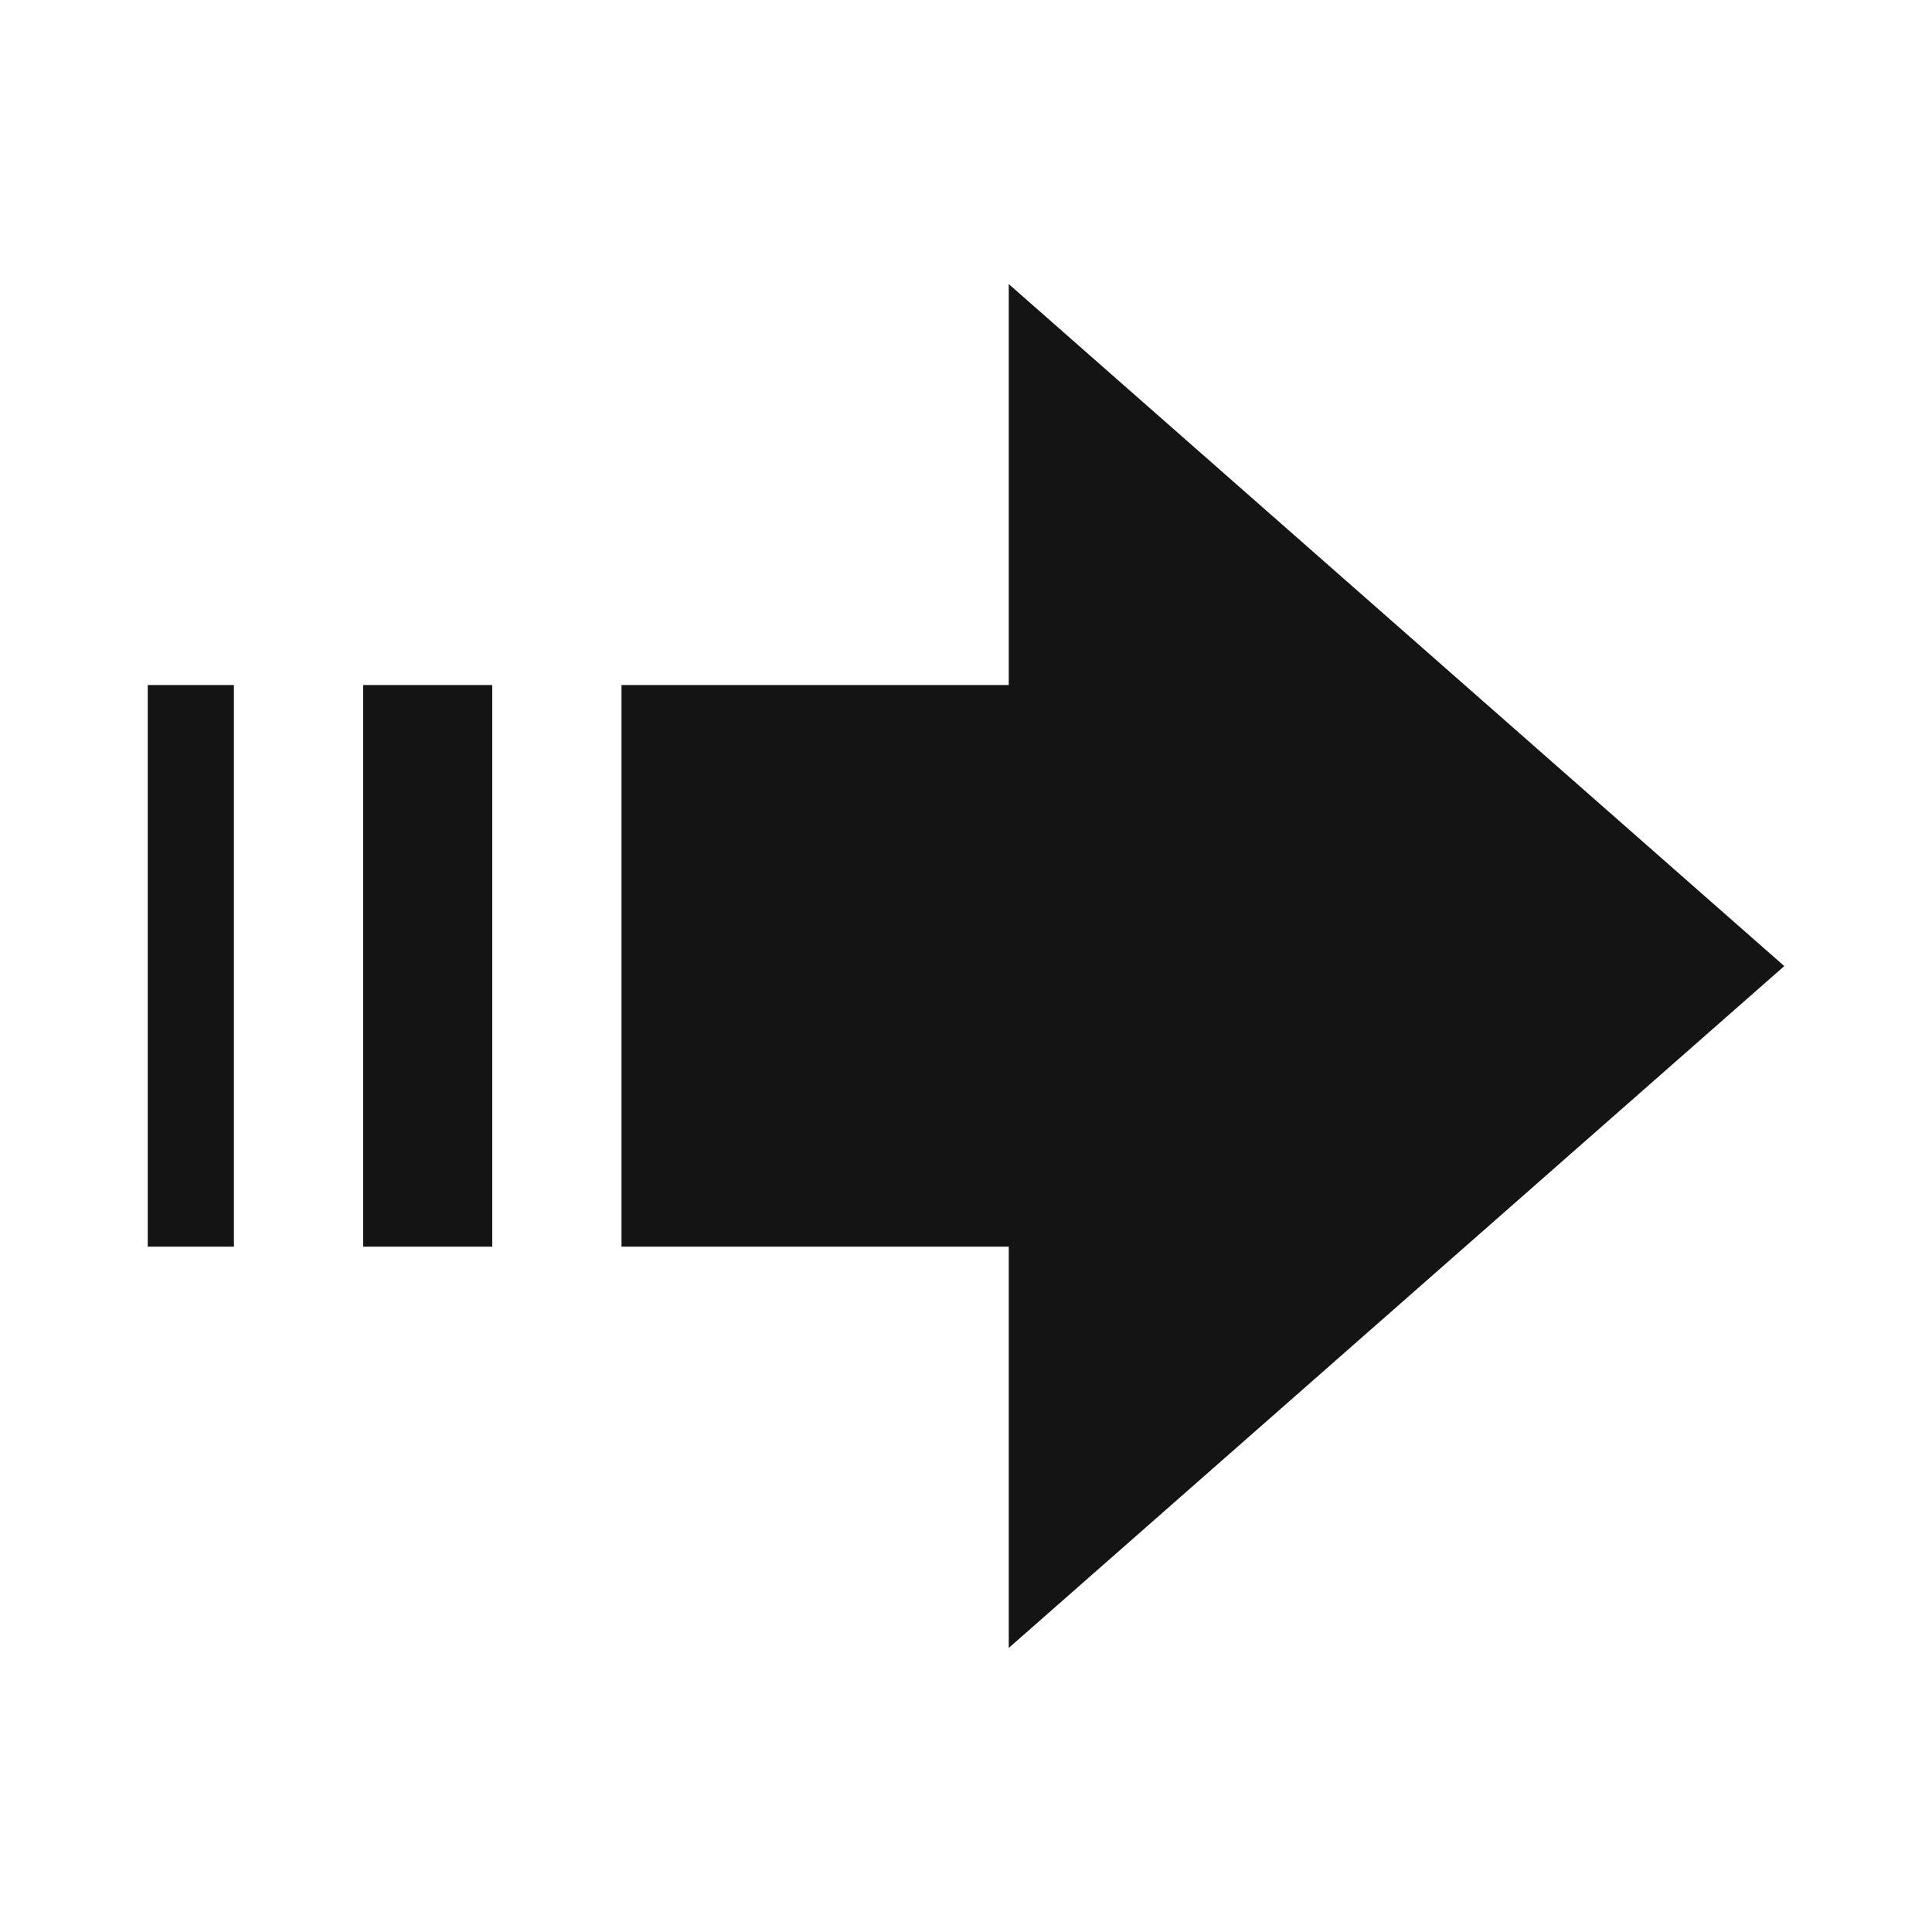
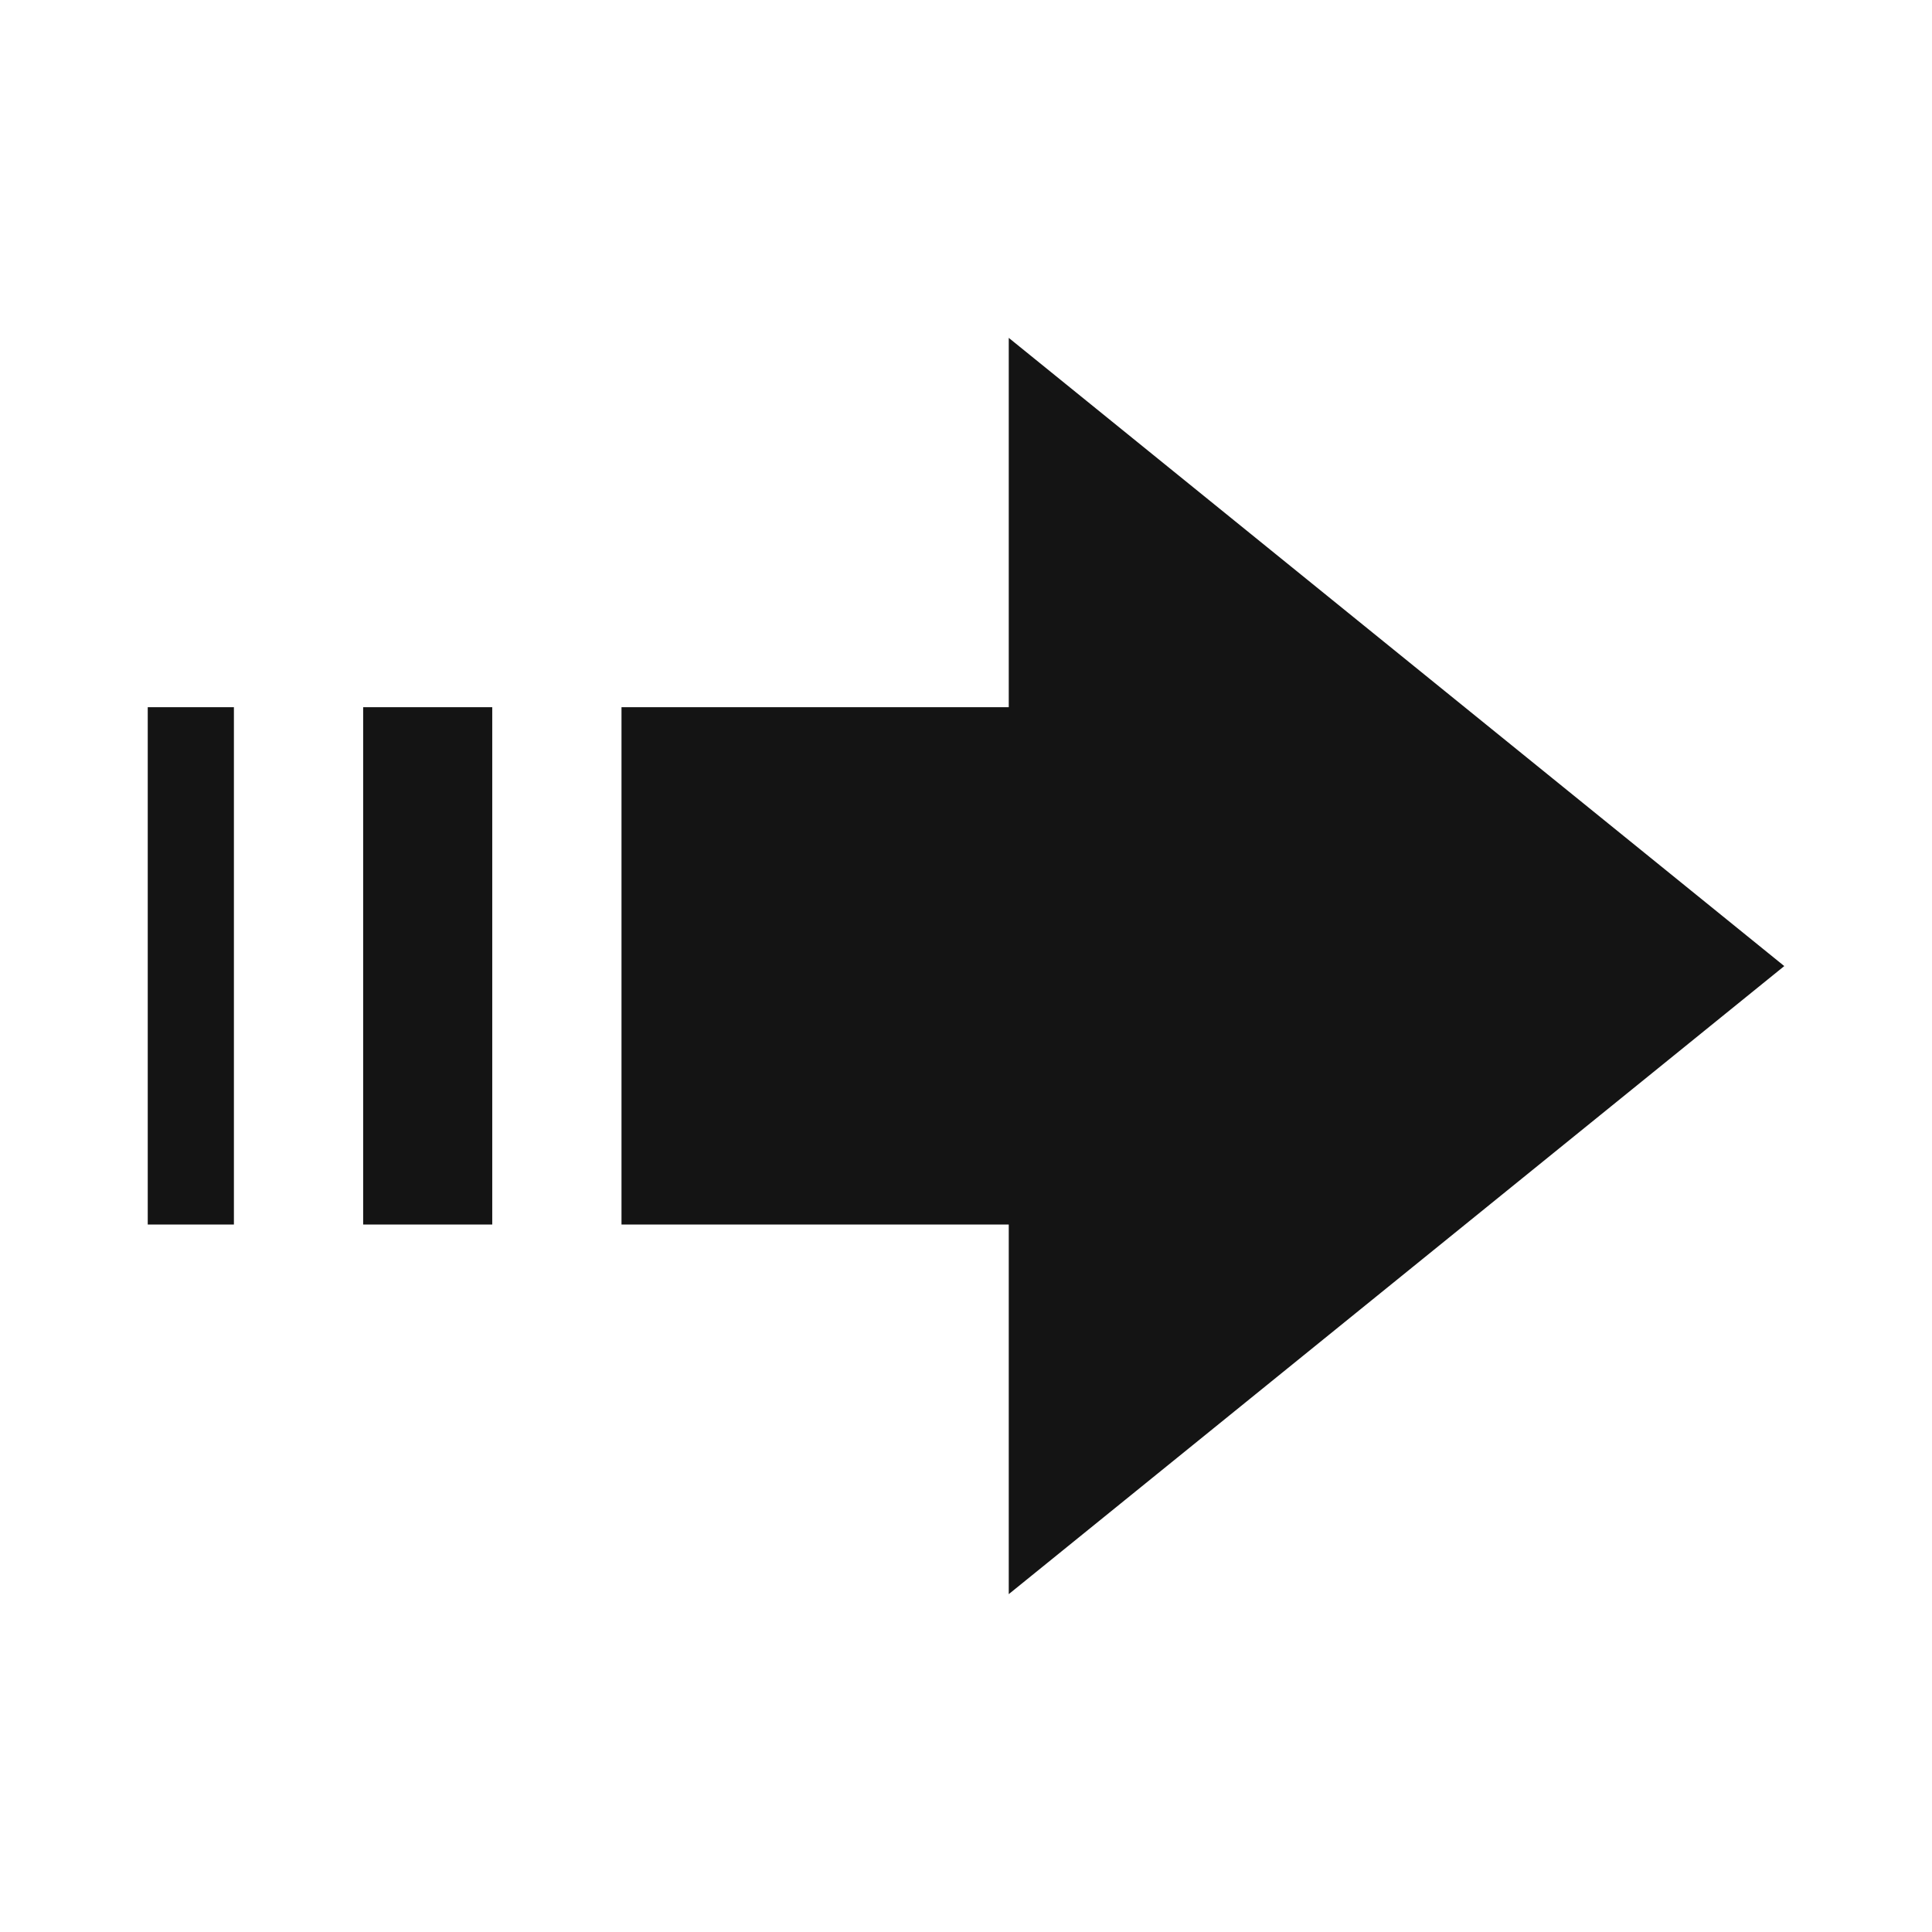
<svg xmlns="http://www.w3.org/2000/svg" width="256" height="256" viewBox="0 0 67.733 67.733" version="1.1" id="svg4925">
  <defs id="defs4919">
    <path style="opacity:1;vector-effect:none;fill:#7ec592;fill-opacity:0.567;stroke:none;stroke-width:0.447;stroke-linecap:butt;stroke-linejoin:miter;stroke-miterlimit:4;stroke-dasharray:none;stroke-dashoffset:0;stroke-opacity:1;paint-order:stroke fill markers" d="m -34.39,220.277 a 4.662,4.662 0 0 1 -4.662,4.662 4.662,4.662 0 0 1 -4.662,-4.662 4.662,4.662 0 0 1 4.662,-4.662 4.662,4.662 0 0 1 4.662,4.662 z" id="path5854-2" />
    <path style="opacity:1;vector-effect:none;fill:#7ec592;fill-opacity:0.567;stroke:none;stroke-width:0.447;stroke-linecap:butt;stroke-linejoin:miter;stroke-miterlimit:4;stroke-dasharray:none;stroke-dashoffset:0;stroke-opacity:1;paint-order:stroke fill markers" d="m -34.39,220.277 a 4.662,4.662 0 0 1 -4.662,4.662 4.662,4.662 0 0 1 -4.662,-4.662 4.662,4.662 0 0 1 4.662,-4.662 4.662,4.662 0 0 1 4.662,4.662 z" id="path5854-4" />
  </defs>
  <g id="layer1" transform="translate(0,-229.2666)">
    <g id="g4010" transform="matrix(0.2843392,0,0,0.28246,-64.33353,229.1746)">
      <g id="g3951" />
    </g>
-     <g transform="matrix(0,0.05452653,-0.05854543,0,63.13938,235.8728)" id="g12-5" style="fill:#141414;fill-opacity:1">
+     <g transform="matrix(0,0.05022601,-0.05854543,0,63.13938,238.0228)" id="g12-5" style="fill:#141414;fill-opacity:1">
      <path d="M 319.3,783.7 H 680.4 V 861 H 319.3 Z" id="path4-9" style="fill:#141414;fill-opacity:1" />
      <path d="M 319.3,938.4 H 680.4 V 990 H 319.3 Z" id="path6" style="fill:#141414;fill-opacity:1" />
      <path d="m 319.3,216.3 h 361.1 v 490 H 319.3 Z" id="path8" style="fill:#141414;fill-opacity:1" />
      <path d="M 500,10 938.4,474.4 H 61.5 Z" id="path10" style="fill:#141414;fill-opacity:1" />
    </g>
  </g>
</svg>
